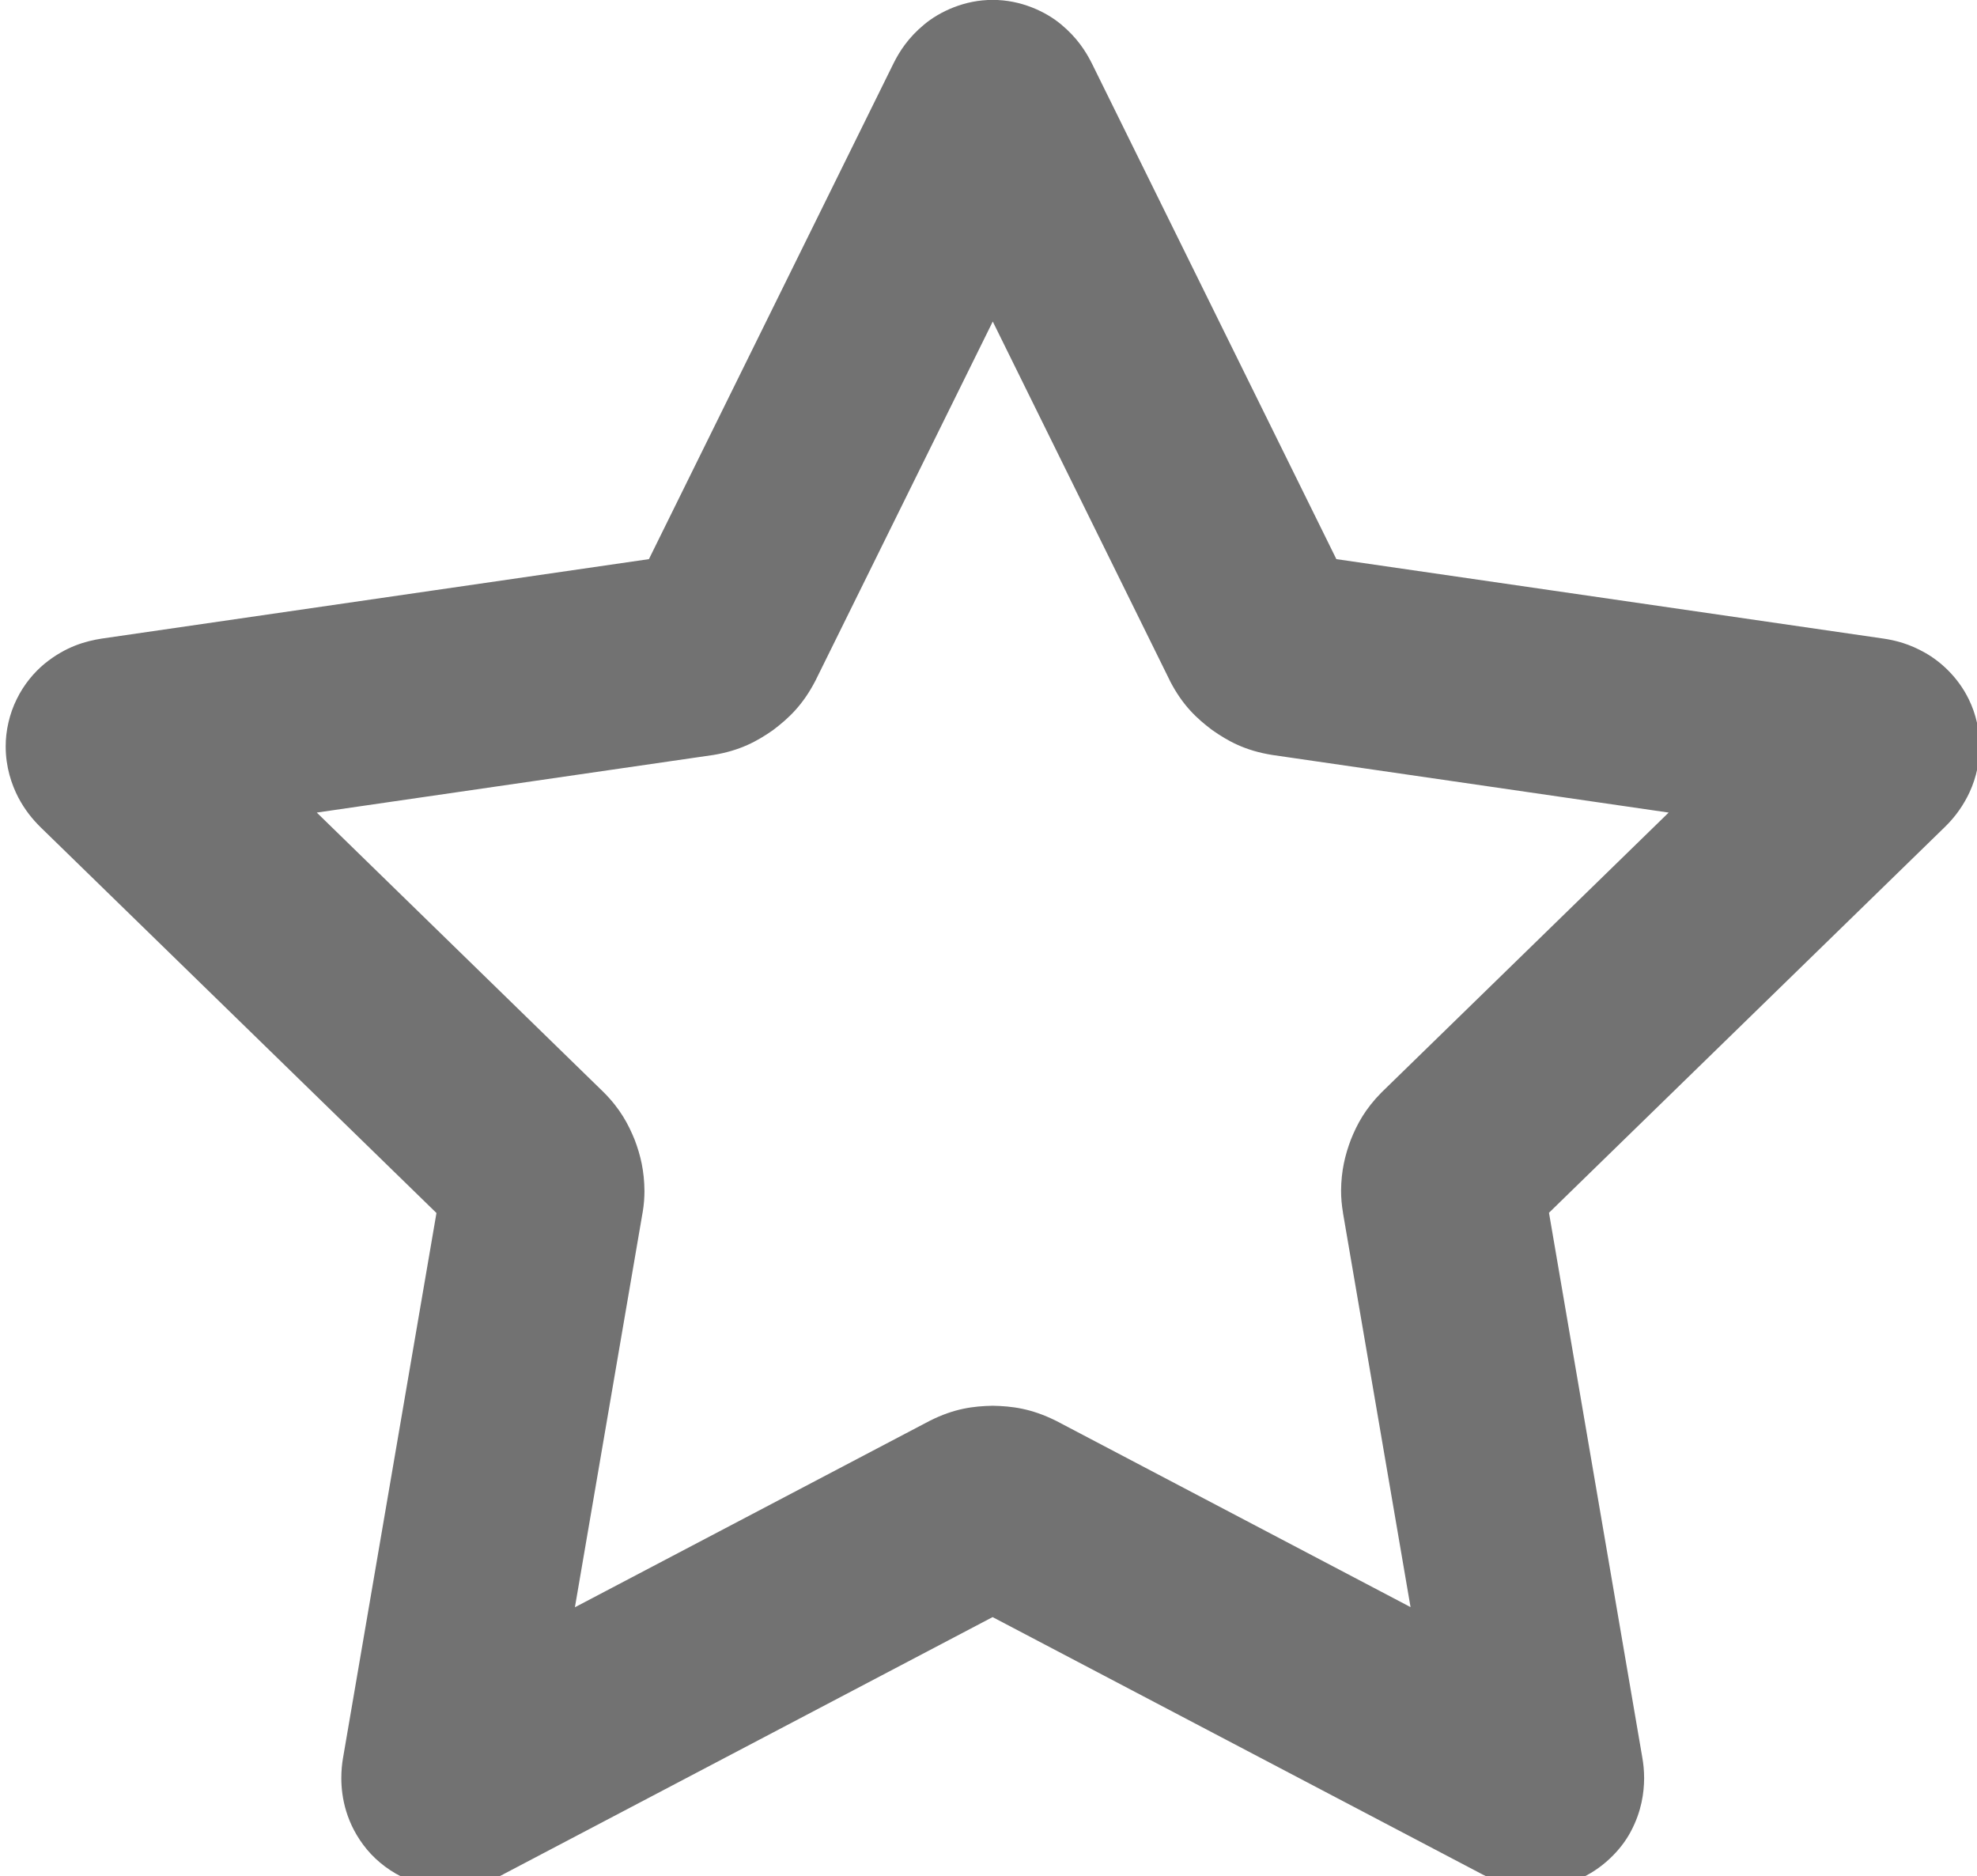
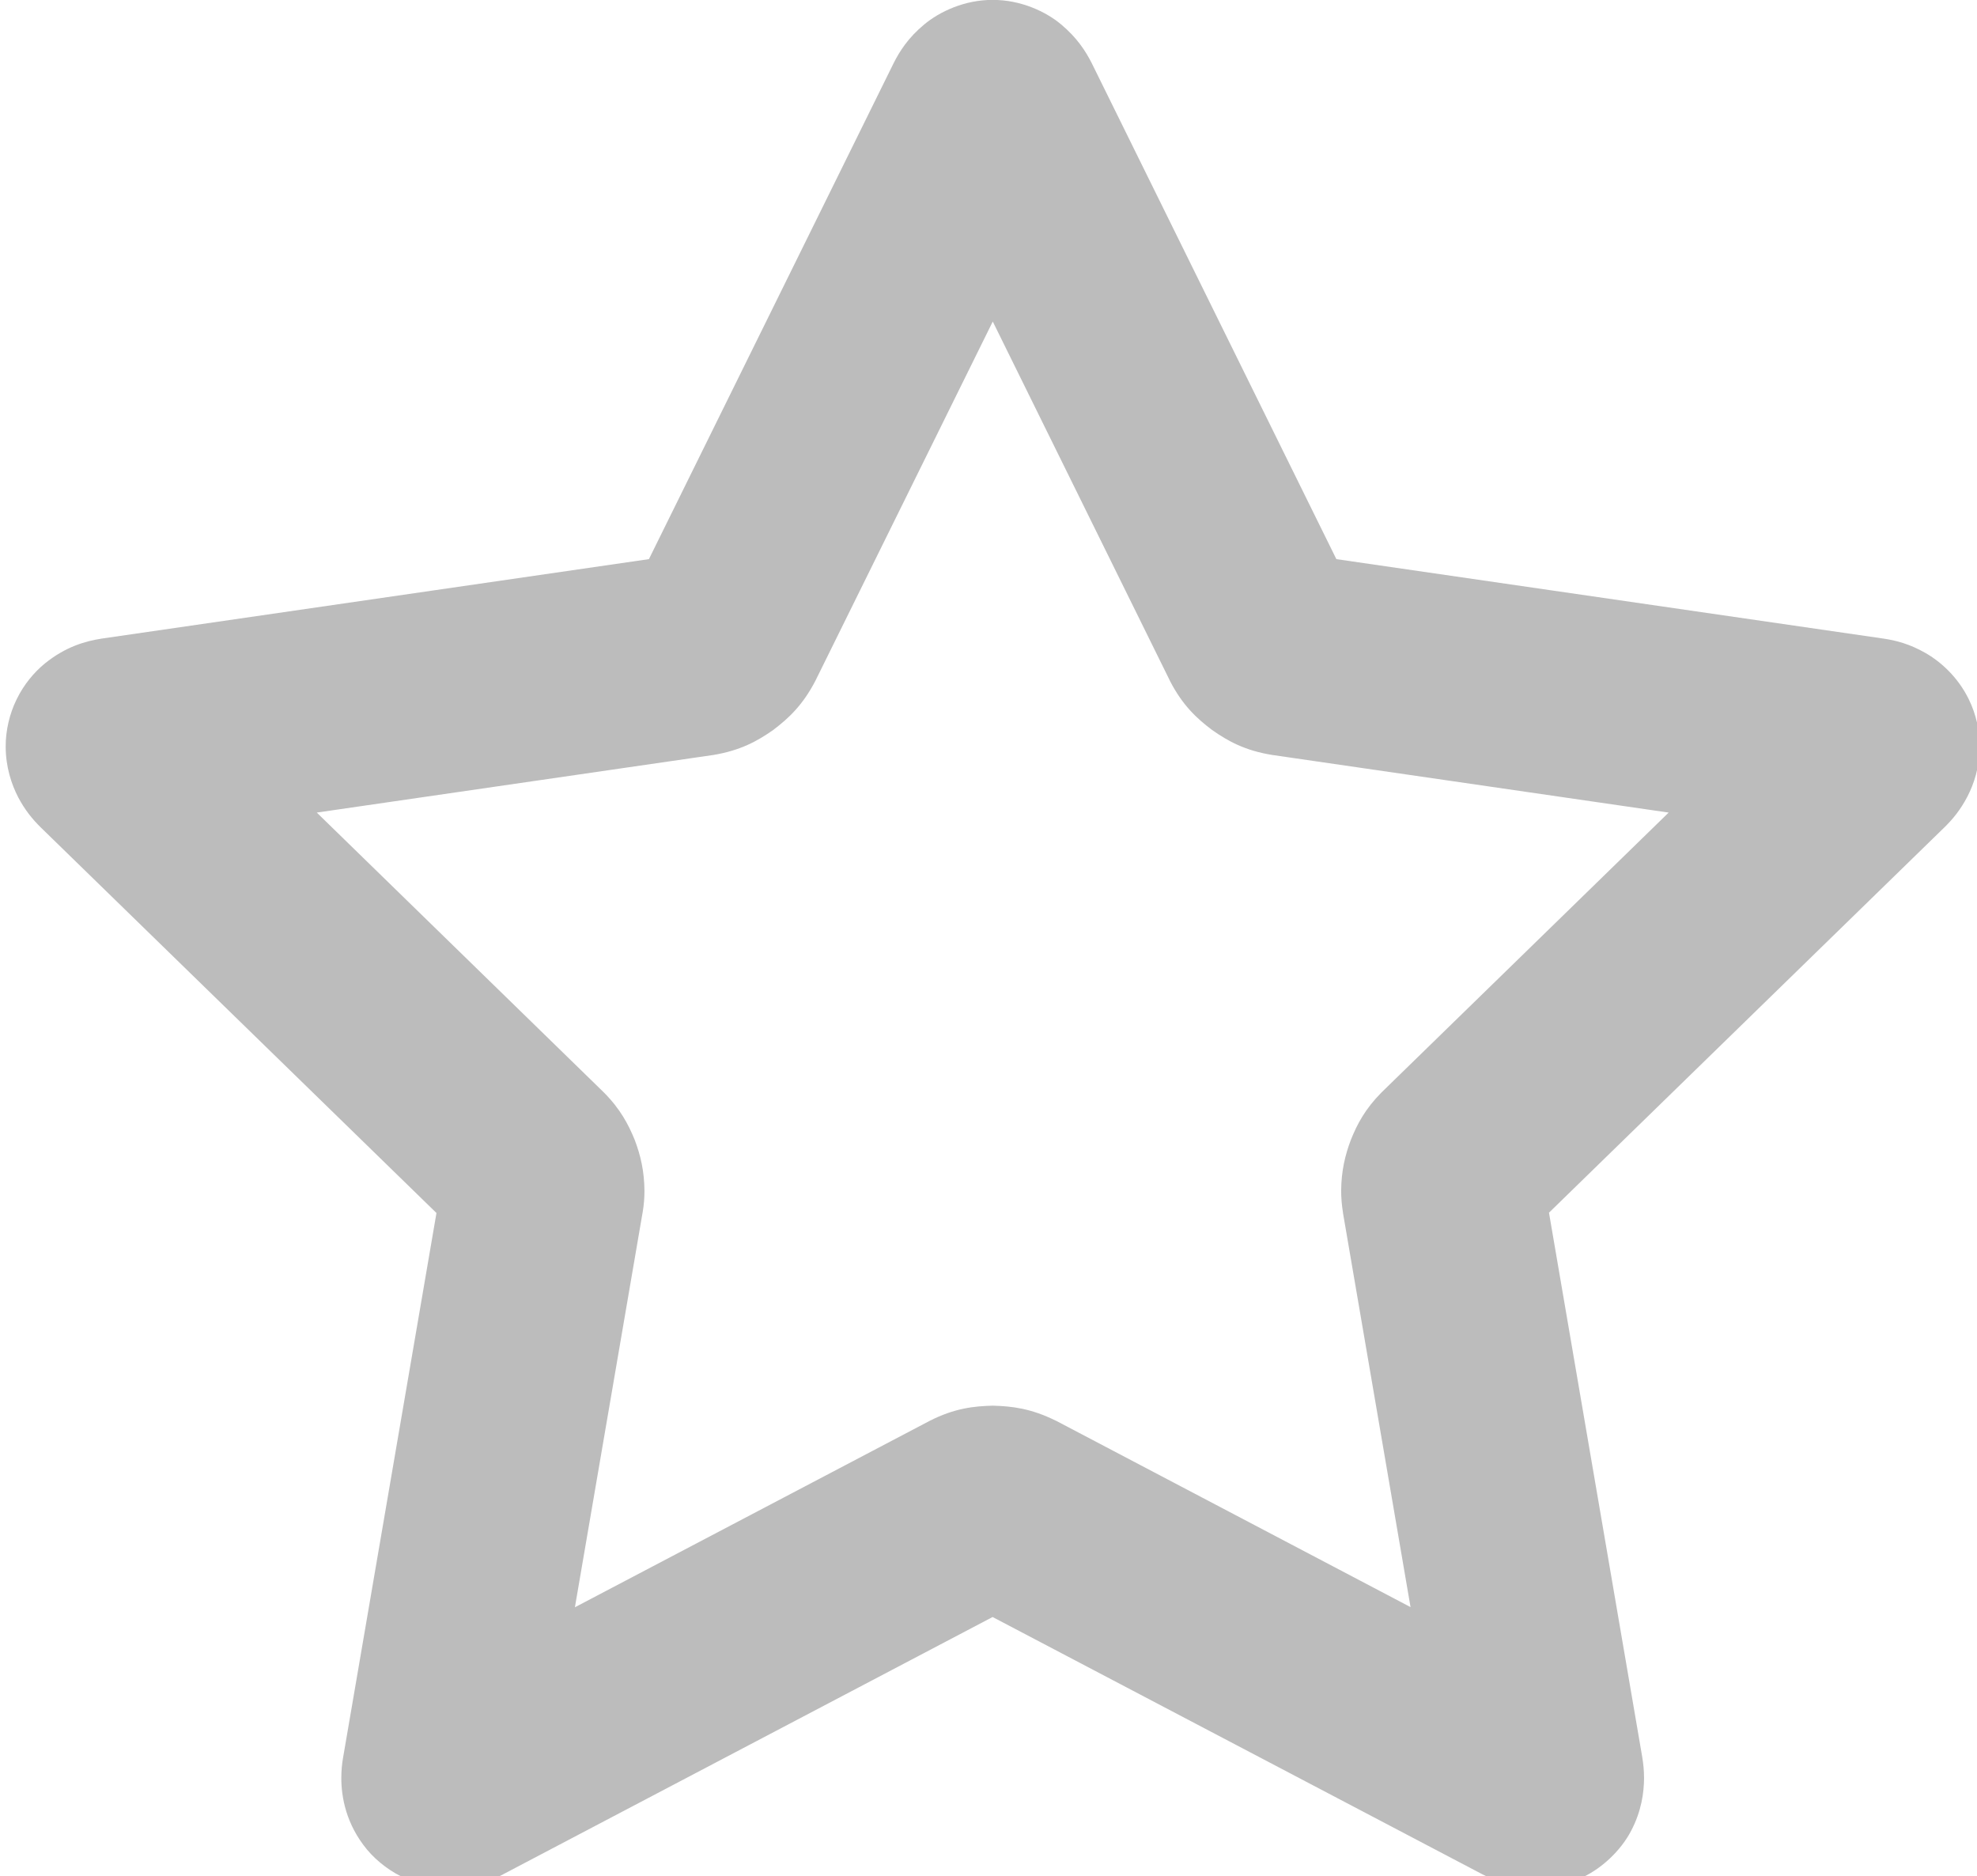
<svg xmlns="http://www.w3.org/2000/svg" version="1.1" id="Vrstva_1" x="0px" y="0px" width="24.333px" height="23.083px" viewBox="0 0 24.333 23.083" enable-background="new 0 0 24.333 23.083" xml:space="preserve">
  <g>
-     <polygon fill="#727272" points="1.247,7.86 1.251,7.859 1.254,7.858  " />
-     <path fill="#727272" d="M24.232,8.606c-0.134-0.275-0.349-0.466-0.537-0.572c-0.191-0.109-0.363-0.153-0.512-0.175l-6.735-0.978   l-3.01-6.102c-0.074-0.147-0.181-0.315-0.376-0.477c-0.189-0.159-0.5-0.305-0.844-0.303c-0.344-0.002-0.654,0.144-0.844,0.303   c-0.195,0.162-0.302,0.329-0.376,0.477l0,0L7.987,6.881L1.251,7.859c-0.195,0.031-0.438,0.095-0.7,0.307   C0.422,8.272,0.295,8.421,0.206,8.604C0.116,8.785,0.069,8.995,0.07,9.187c0,0.253,0.072,0.466,0.154,0.625   c0.084,0.16,0.181,0.275,0.273,0.366l0.005,0.005l4.87,4.745L4.22,21.646l0.002-0.013c-0.013,0.077-0.021,0.159-0.021,0.25   c0,0.232,0.057,0.567,0.317,0.88c0.127,0.152,0.302,0.283,0.486,0.361c0.184,0.079,0.37,0.109,0.53,0.108   c0.291-0.002,0.499-0.083,0.659-0.164H6.191l6.026-3.167l6.026,3.165l0.003,0.002c0.16,0.082,0.368,0.162,0.658,0.164   c0.158,0.001,0.343-0.028,0.525-0.106c0.277-0.114,0.523-0.353,0.647-0.594c0.128-0.243,0.159-0.469,0.16-0.648   c0-0.095-0.009-0.18-0.023-0.258l-1.148-6.701l4.875-4.75l0.003-0.003c0.093-0.092,0.188-0.207,0.271-0.366   c0.082-0.158,0.151-0.368,0.151-0.619C24.367,8.996,24.321,8.787,24.232,8.606z M16.639,7.269l-0.001-0.003l0,0L16.639,7.269z    M12.191,1.367L12.191,1.367L12.12,1.332L12.191,1.367z M8.426,6.817L8.417,6.818v0L8.426,6.817z M1.604,10.334l0.007-0.001l0,0   L1.604,10.334z M12.218,17.3c-0.236,0.005-0.473,0.033-0.776,0.186l-4.366,2.294l0.834-4.863l0,0.002   c0.016-0.095,0.022-0.182,0.022-0.262c-0.002-0.244-0.047-0.437-0.12-0.629c-0.077-0.19-0.177-0.381-0.382-0.586l-0.005-0.005   L3.899,10l4.868-0.707l0.008-0.001c0.336-0.055,0.546-0.171,0.741-0.308c0.19-0.144,0.365-0.306,0.521-0.608l2.182-4.419   L14.4,8.379V8.38c0.155,0.3,0.33,0.462,0.519,0.604c0.194,0.136,0.403,0.253,0.74,0.307L20.538,10l-3.531,3.441l-0.004,0.004   c-0.201,0.203-0.3,0.39-0.376,0.579c-0.072,0.19-0.119,0.384-0.121,0.629c0,0.084,0.007,0.175,0.024,0.274l-0.001-0.003   l0.832,4.854l-4.369-2.296l0.003,0.002C12.691,17.333,12.455,17.305,12.218,17.3z M18.76,15.224l-0.004,0.003L18.76,15.224   L18.76,15.224z" />
+     <polygon fill="#BCBCBC" points="1.247,7.86 1.251,7.859 1.254,7.858  " />
+     <path fill="#BCBCBC" d="M24.232,8.606c-0.134-0.275-0.349-0.466-0.537-0.572c-0.19-0.109-0.362-0.153-0.512-0.175l-6.735-0.978   l-3.01-6.102c-0.074-0.147-0.182-0.315-0.376-0.477c-0.188-0.159-0.5-0.305-0.844-0.303c-0.344-0.002-0.654,0.144-0.844,0.303   c-0.195,0.162-0.302,0.329-0.376,0.477l0,0L7.987,6.881L1.251,7.859c-0.195,0.031-0.438,0.095-0.7,0.307   C0.422,8.272,0.295,8.421,0.206,8.604C0.116,8.785,0.069,8.995,0.07,9.187c0,0.253,0.072,0.466,0.154,0.625   c0.084,0.16,0.181,0.275,0.273,0.366l0.005,0.005l4.87,4.745L4.22,21.646l0.002-0.013c-0.013,0.076-0.021,0.158-0.021,0.25   c0,0.231,0.057,0.566,0.317,0.88c0.127,0.151,0.302,0.282,0.486,0.36c0.184,0.08,0.37,0.109,0.53,0.108   c0.291-0.002,0.499-0.083,0.659-0.164H6.191l6.026-3.167l6.026,3.165l0.004,0.002c0.159,0.082,0.367,0.162,0.657,0.164   c0.158,0.001,0.343-0.028,0.525-0.106c0.276-0.113,0.522-0.353,0.647-0.594c0.127-0.242,0.158-0.469,0.159-0.648   c0-0.094-0.009-0.18-0.022-0.258l-1.148-6.701l4.875-4.75l0.003-0.003c0.093-0.092,0.188-0.207,0.271-0.366   c0.082-0.158,0.152-0.368,0.152-0.619C24.368,8.996,24.321,8.787,24.232,8.606z M16.639,7.269l-0.001-0.003l0,0L16.639,7.269z    M12.191,1.367L12.191,1.367L12.12,1.332L12.191,1.367z M8.426,6.817L8.417,6.818l0,0L8.426,6.817z M1.604,10.334l0.007-0.001l0,0   L1.604,10.334z M12.218,17.299c-0.236,0.006-0.473,0.033-0.776,0.187L7.076,19.78l0.834-4.863v0.002   c0.016-0.095,0.022-0.182,0.022-0.262c-0.002-0.244-0.047-0.437-0.12-0.629c-0.077-0.189-0.177-0.381-0.382-0.586l-0.005-0.005   L3.899,10l4.868-0.707l0.008-0.001c0.336-0.055,0.546-0.171,0.741-0.308c0.19-0.144,0.365-0.306,0.521-0.608l2.182-4.419   L14.4,8.379V8.38c0.155,0.3,0.33,0.462,0.519,0.604c0.194,0.136,0.403,0.253,0.74,0.307L20.538,10l-3.531,3.441l-0.004,0.004   c-0.201,0.203-0.299,0.39-0.375,0.579c-0.072,0.189-0.119,0.385-0.121,0.629c0,0.084,0.007,0.176,0.023,0.274l-0.001-0.003   l0.832,4.854l-4.368-2.296l0.002,0.002C12.691,17.333,12.455,17.305,12.218,17.299z M18.76,15.224l-0.004,0.003L18.76,15.224   L18.76,15.224z" />
  </g>
</svg>
